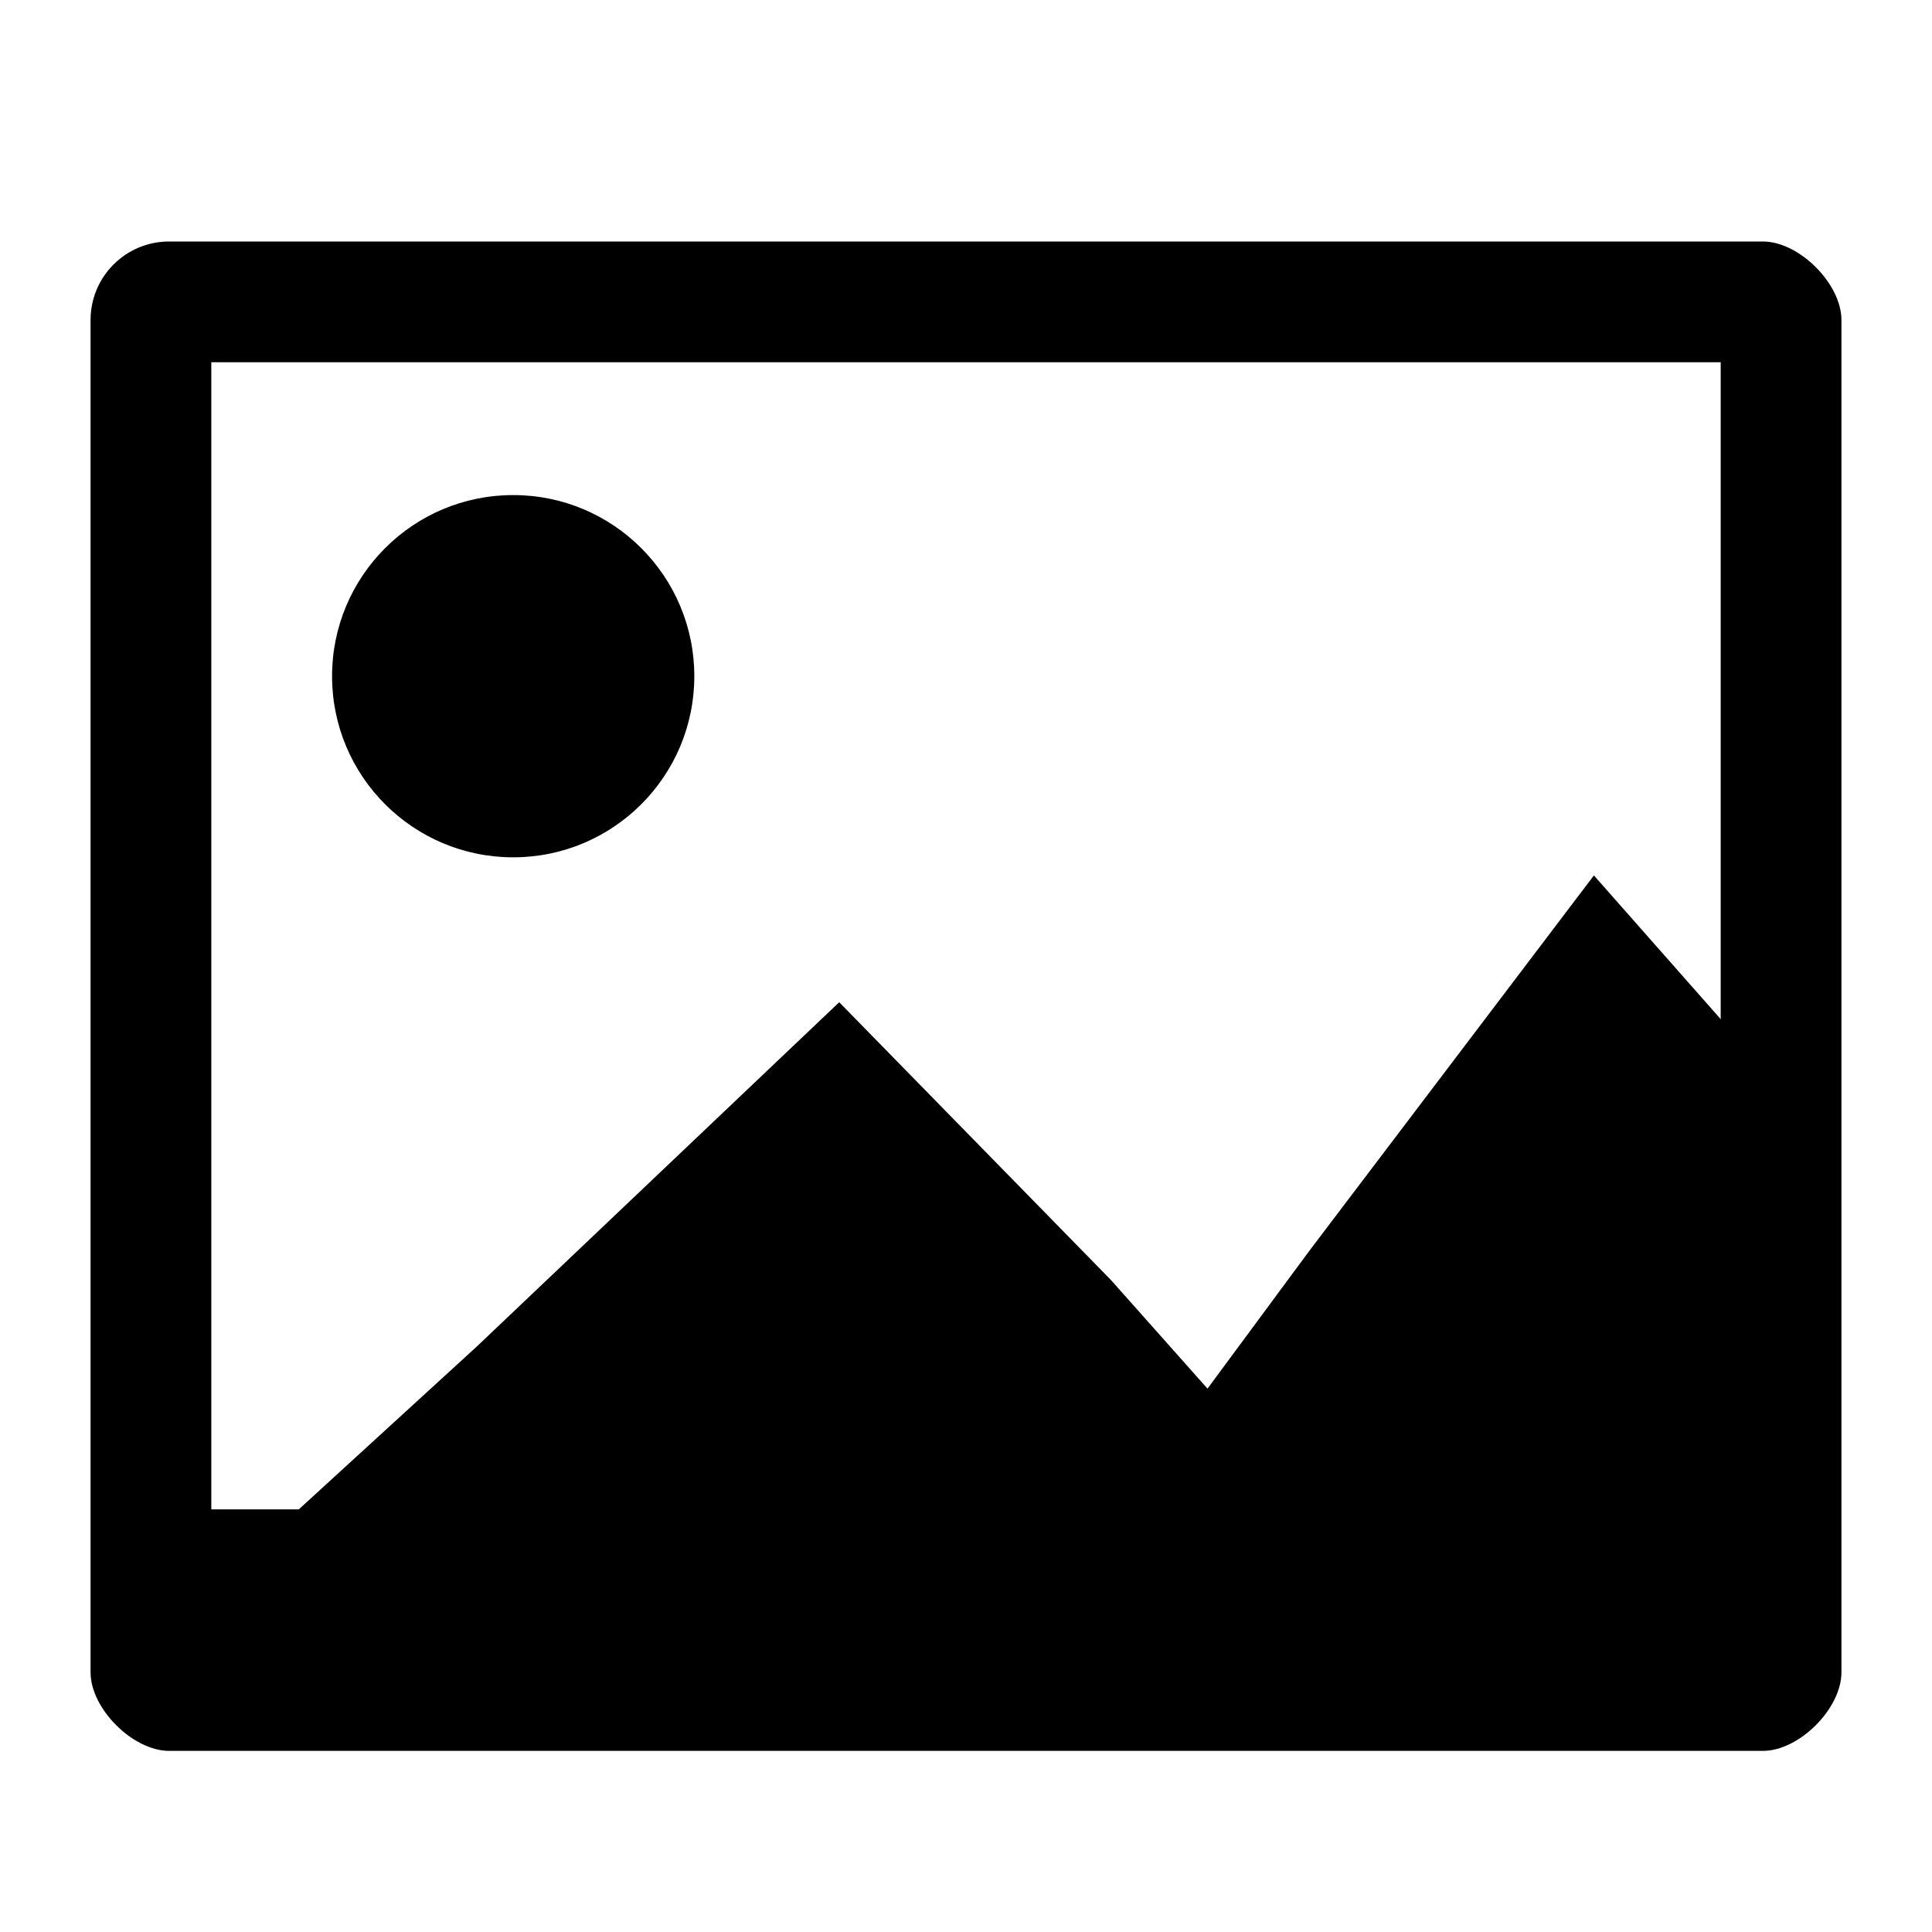
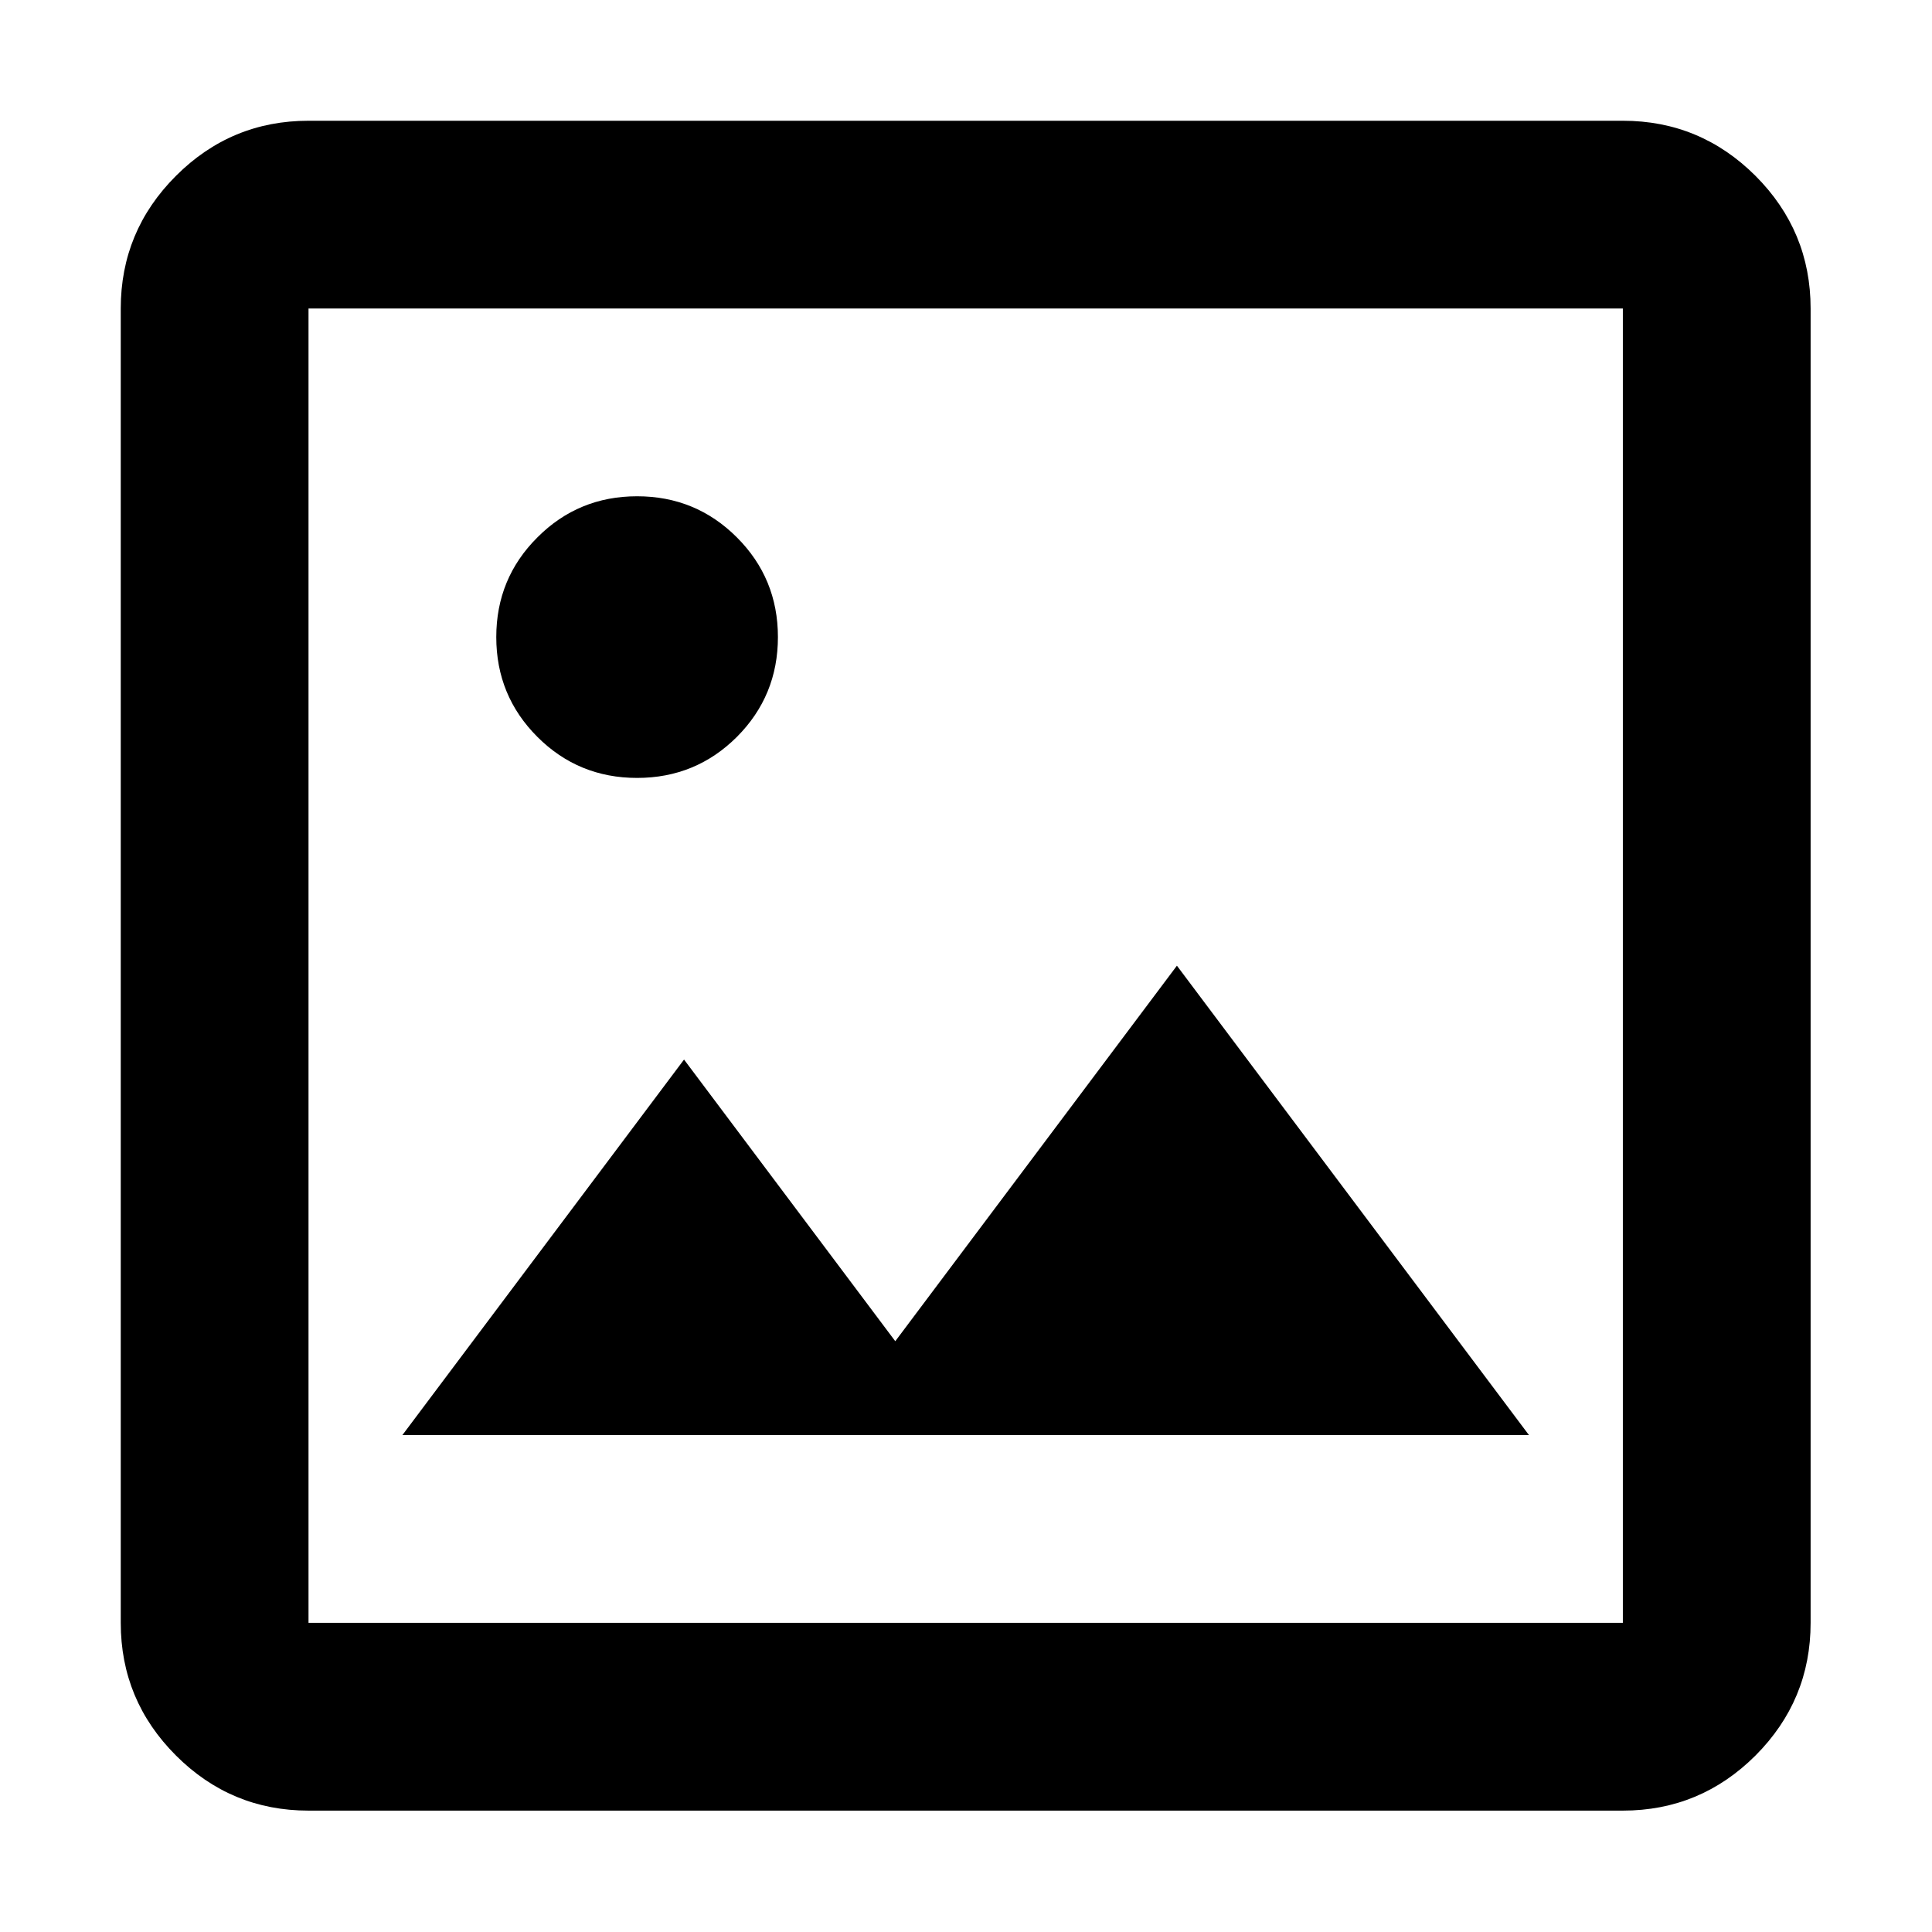
- <svg xmlns="http://www.w3.org/2000/svg" height="32" width="32" version="1" id="placeholder--img">
-   <path d="M2.8 4a1.3 1.3 0 00-1.3 1.3v22.4c0 .6.7 1.3 1.3 1.3h26.4c.6 0 1.3-.7 1.3-1.3V5.3c0-.6-.7-1.3-1.3-1.3zm.7 2h25v19h-25z" />
-   <circle cx="8.5" cy="11.2" r="3" />
-   <path d="M26.4 14.5l-4.7 6.2L20 23l-1.6-1.8-4.5-4.6-6 5.7-4.7 4.3h26.2v-8.7z" />
+ <svg xmlns="http://www.w3.org/2000/svg" width="32" height="32" viewBox="0 0 32 32" version="1.1" xml:space="preserve" style="fill-rule:evenodd;clip-rule:evenodd;stroke-linejoin:round;stroke-miterlimit:2;">
+   <g transform="matrix(1.55497,0,0,1.55497,-2.6649,-2.6649)">
+     <path d="M5,21C4.45,21 3.979,20.804 3.588,20.413C3.196,20.021 3,19.55 3,19L3,5C3,4.45 3.196,3.979 3.588,3.587C3.979,3.196 4.45,3 5,3L19,3C19.55,3 20.021,3.196 20.413,3.587C20.804,3.979 21,4.45 21,5L21,19C21,19.55 20.804,20.021 20.413,20.413C20.021,20.804 19.55,21 19,21L5,21ZM5,19L19,19L19,5L5,5L5,19ZM6,17L18,17L14.25,12L11.25,16L9,13L6,17ZM5,19L5,5L5,19ZM8.5,10C8.917,10 9.271,9.854 9.563,9.563C9.854,9.271 10,8.917 10,8.5C10,8.083 9.854,7.729 9.563,7.438C9.271,7.146 8.917,7 8.5,7C8.083,7 7.729,7.146 7.438,7.438C7.146,7.729 7,8.083 7,8.5C7,8.917 7.146,9.271 7.438,9.563C7.729,9.854 8.083,10 8.5,10Z" style="fill-rule:nonzero;" />
+   </g>
</svg>
